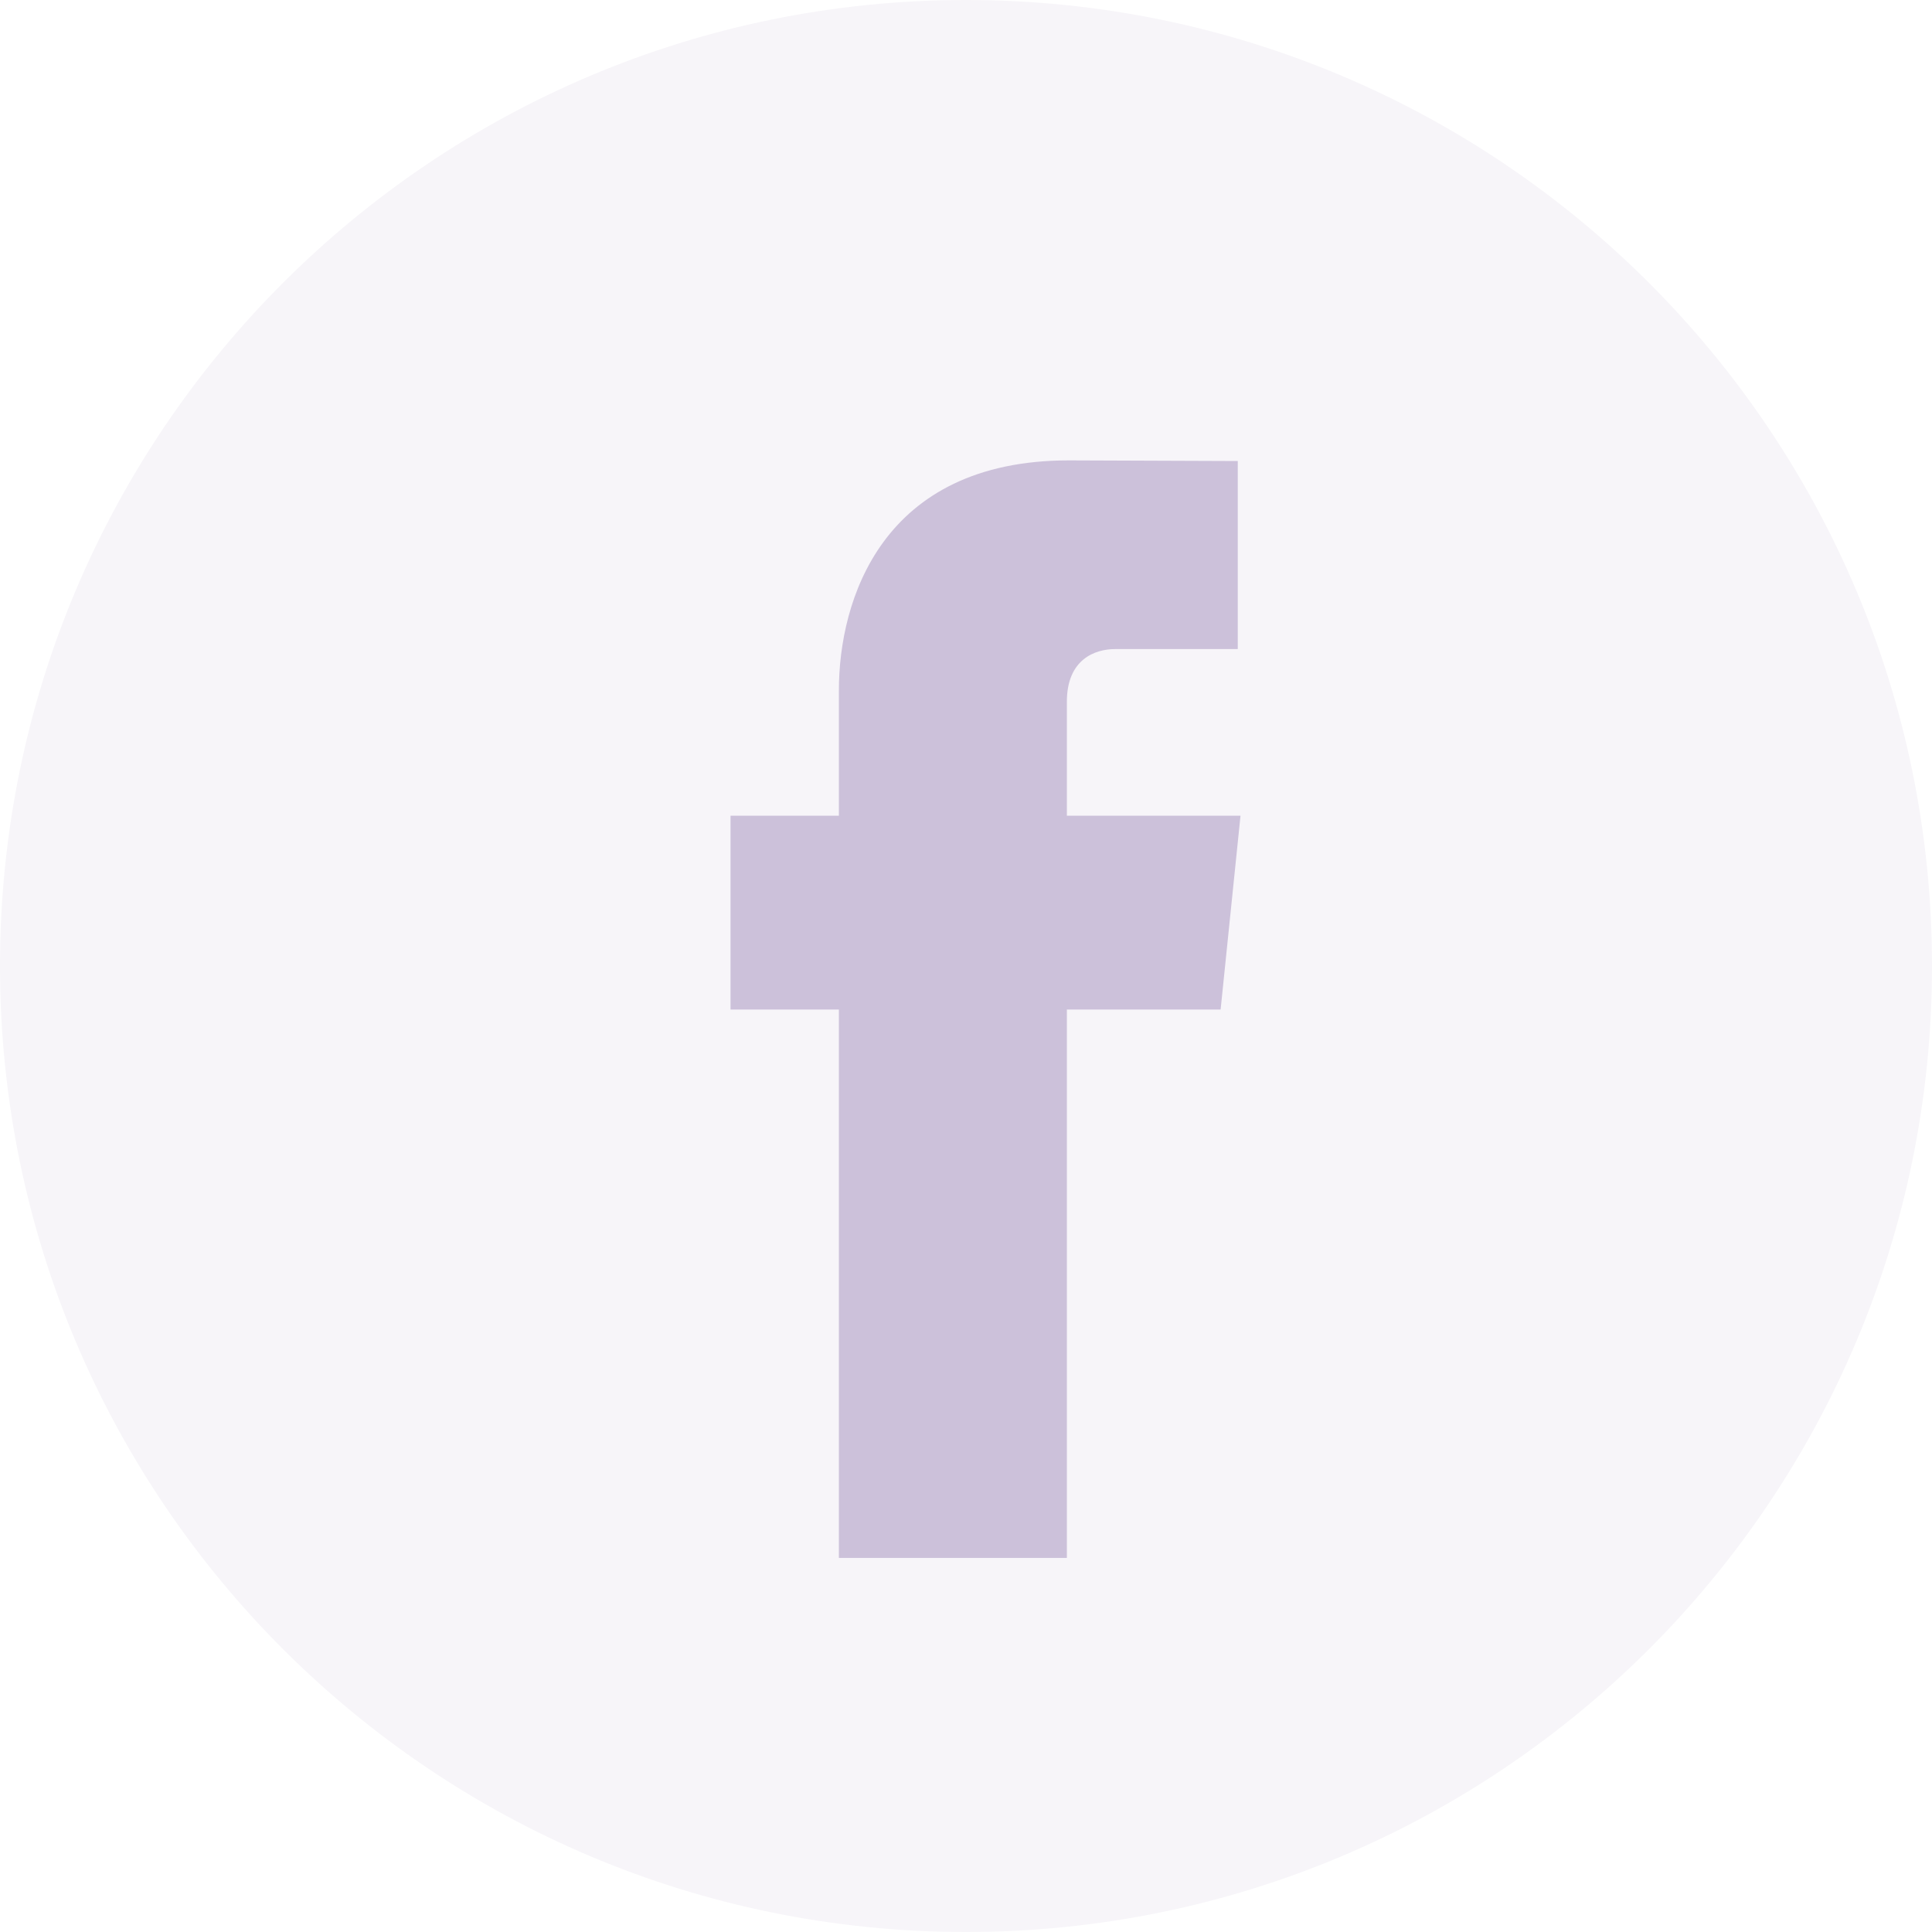
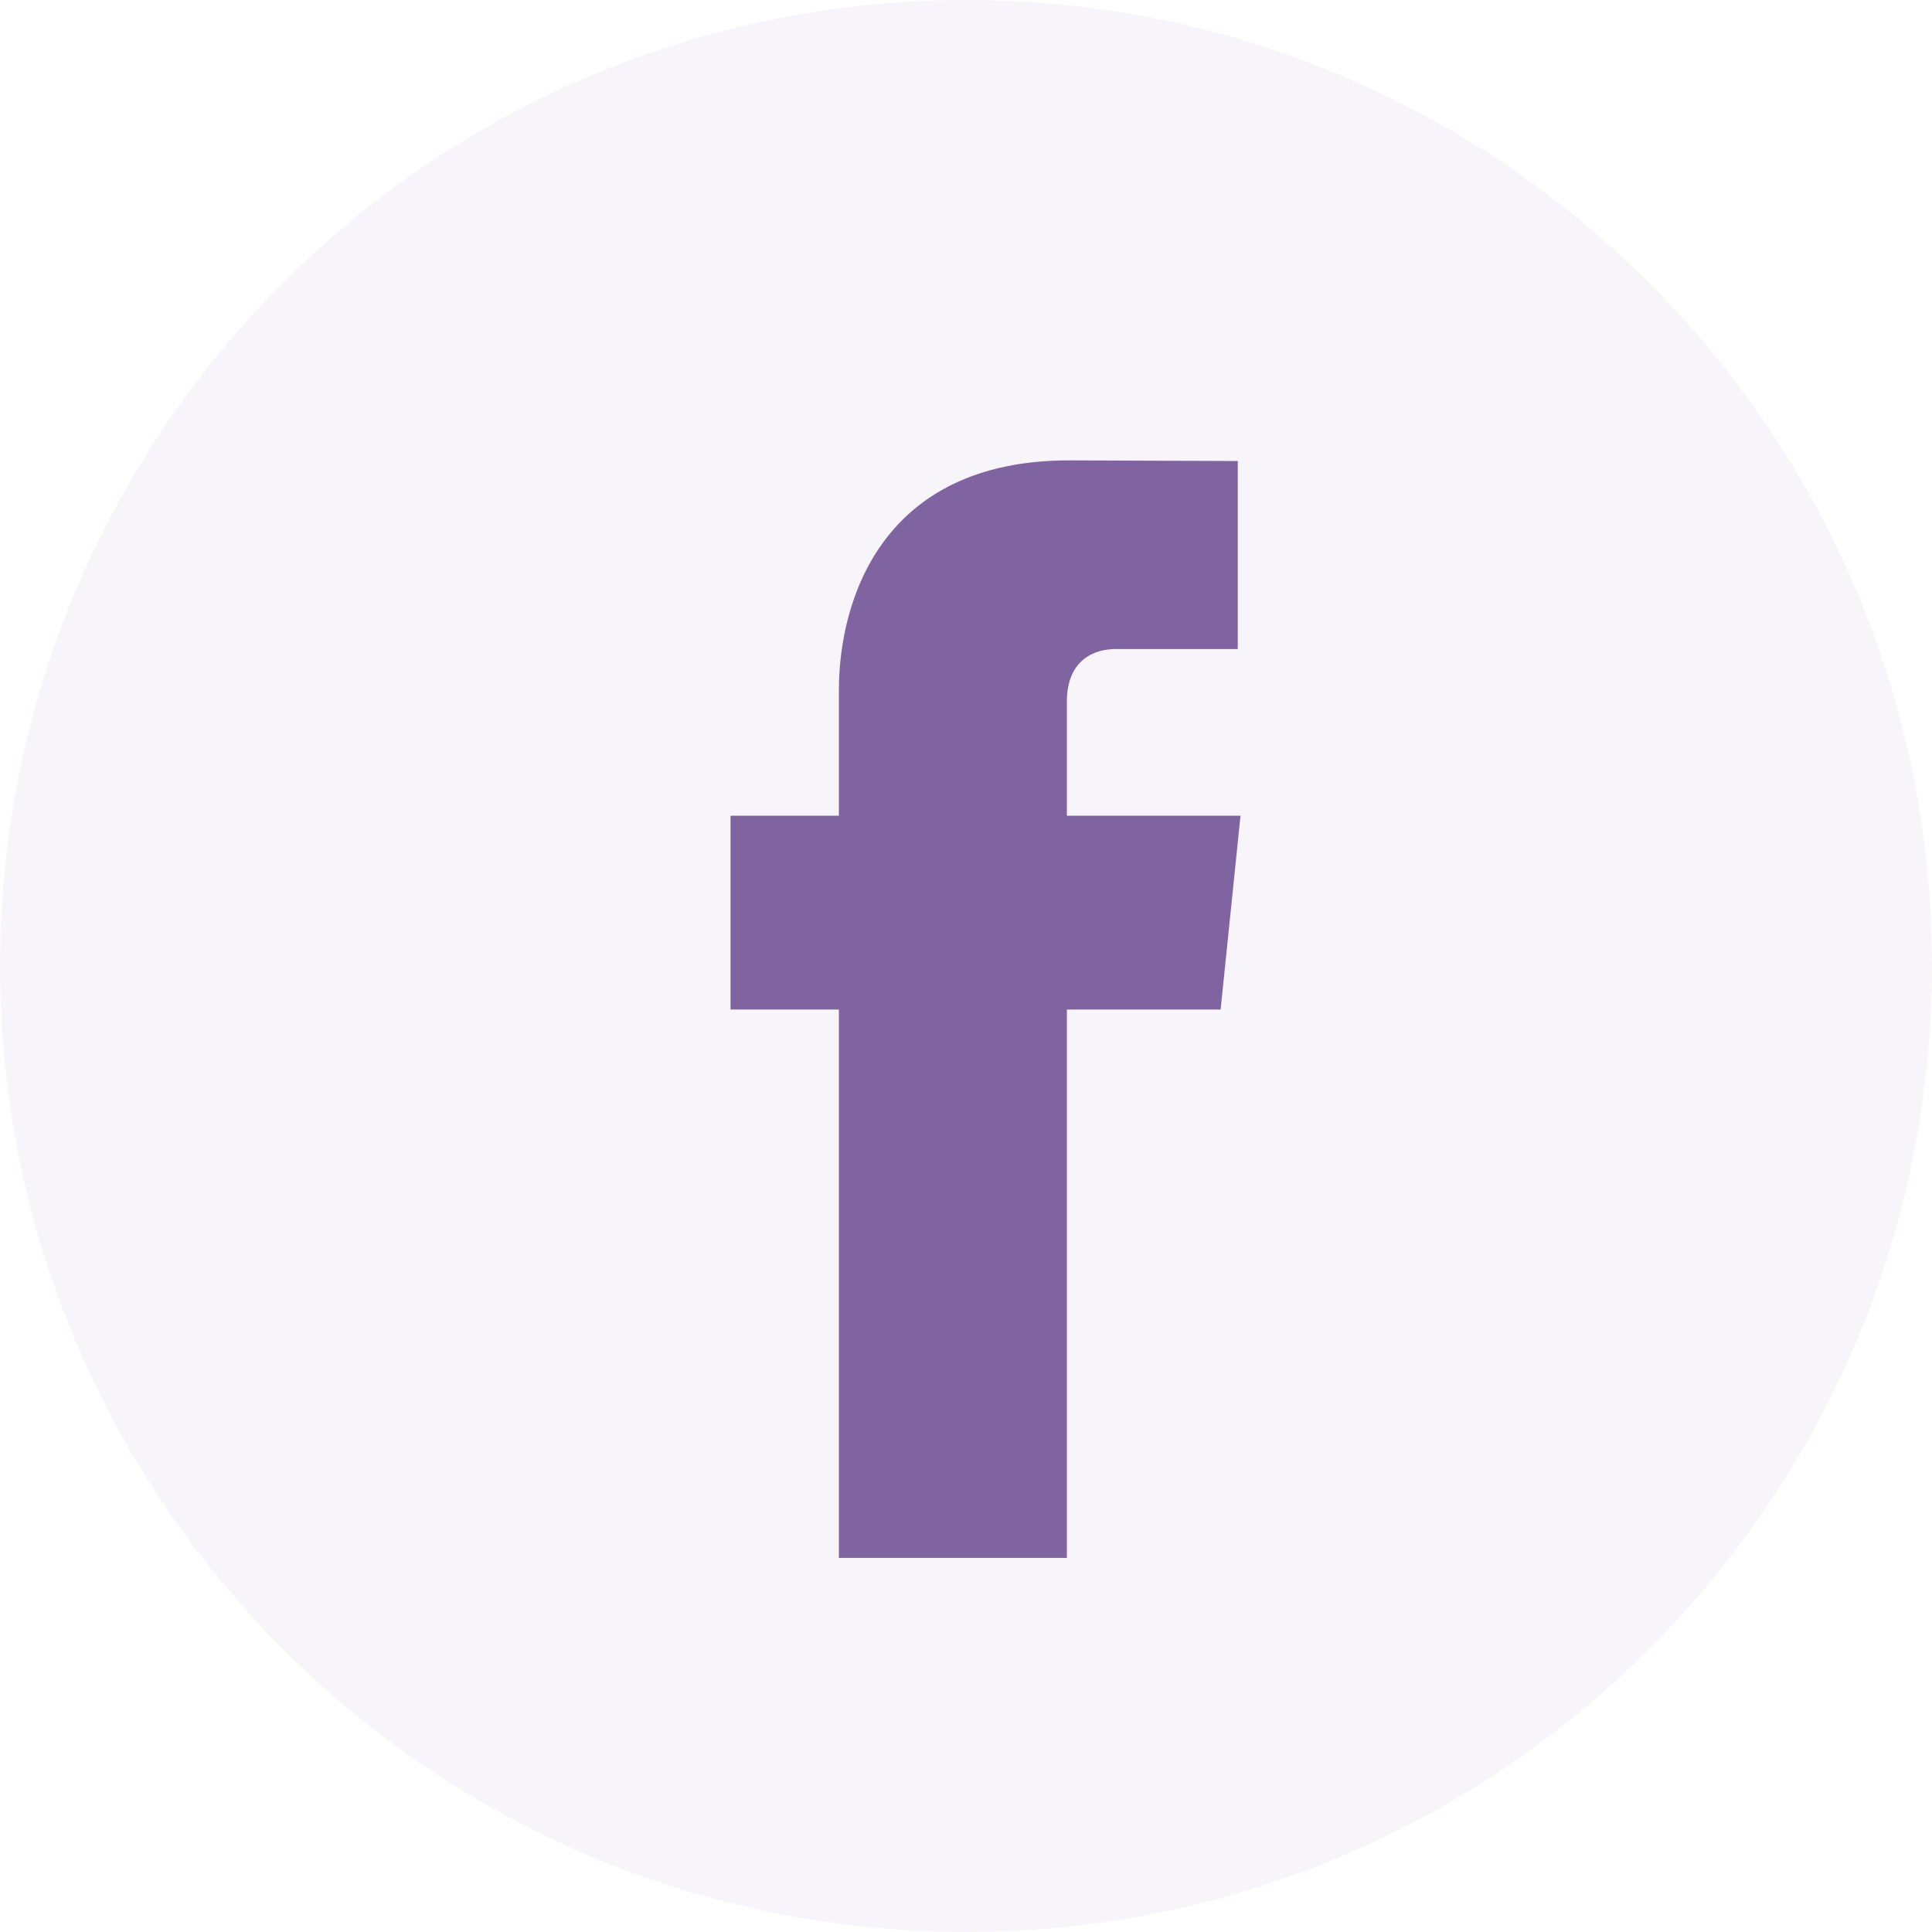
<svg xmlns="http://www.w3.org/2000/svg" width="24" height="24" viewBox="0 0 24 24" fill="none">
  <circle cx="12" cy="12" r="12" fill="#F7F5F9" />
-   <path d="M15.41 10.133H13.253V8.718C13.253 8.187 13.605 8.063 13.853 8.063C14.101 8.063 15.376 8.063 15.376 8.063V5.727L13.279 5.719C10.951 5.719 10.421 7.461 10.421 8.576V10.133H9.075V12.541H10.421C10.421 15.63 10.421 19.353 10.421 19.353H13.253C13.253 19.353 13.253 15.594 13.253 12.541H15.163L15.41 10.133Z" fill="#CCC1DA" />
+   <path d="M15.41 10.133H13.253V8.718C13.253 8.187 13.605 8.063 13.853 8.063C14.1 8.063 15.376 8.063 15.376 8.063V5.727L13.279 5.719C10.951 5.719 10.421 7.461 10.421 8.576V10.133H9.075V12.541H10.421C10.421 15.63 10.421 19.353 10.421 19.353H13.253C13.253 19.353 13.253 15.594 13.253 12.541H15.163L15.41 10.133Z" fill="#8064A2" />
</svg>
